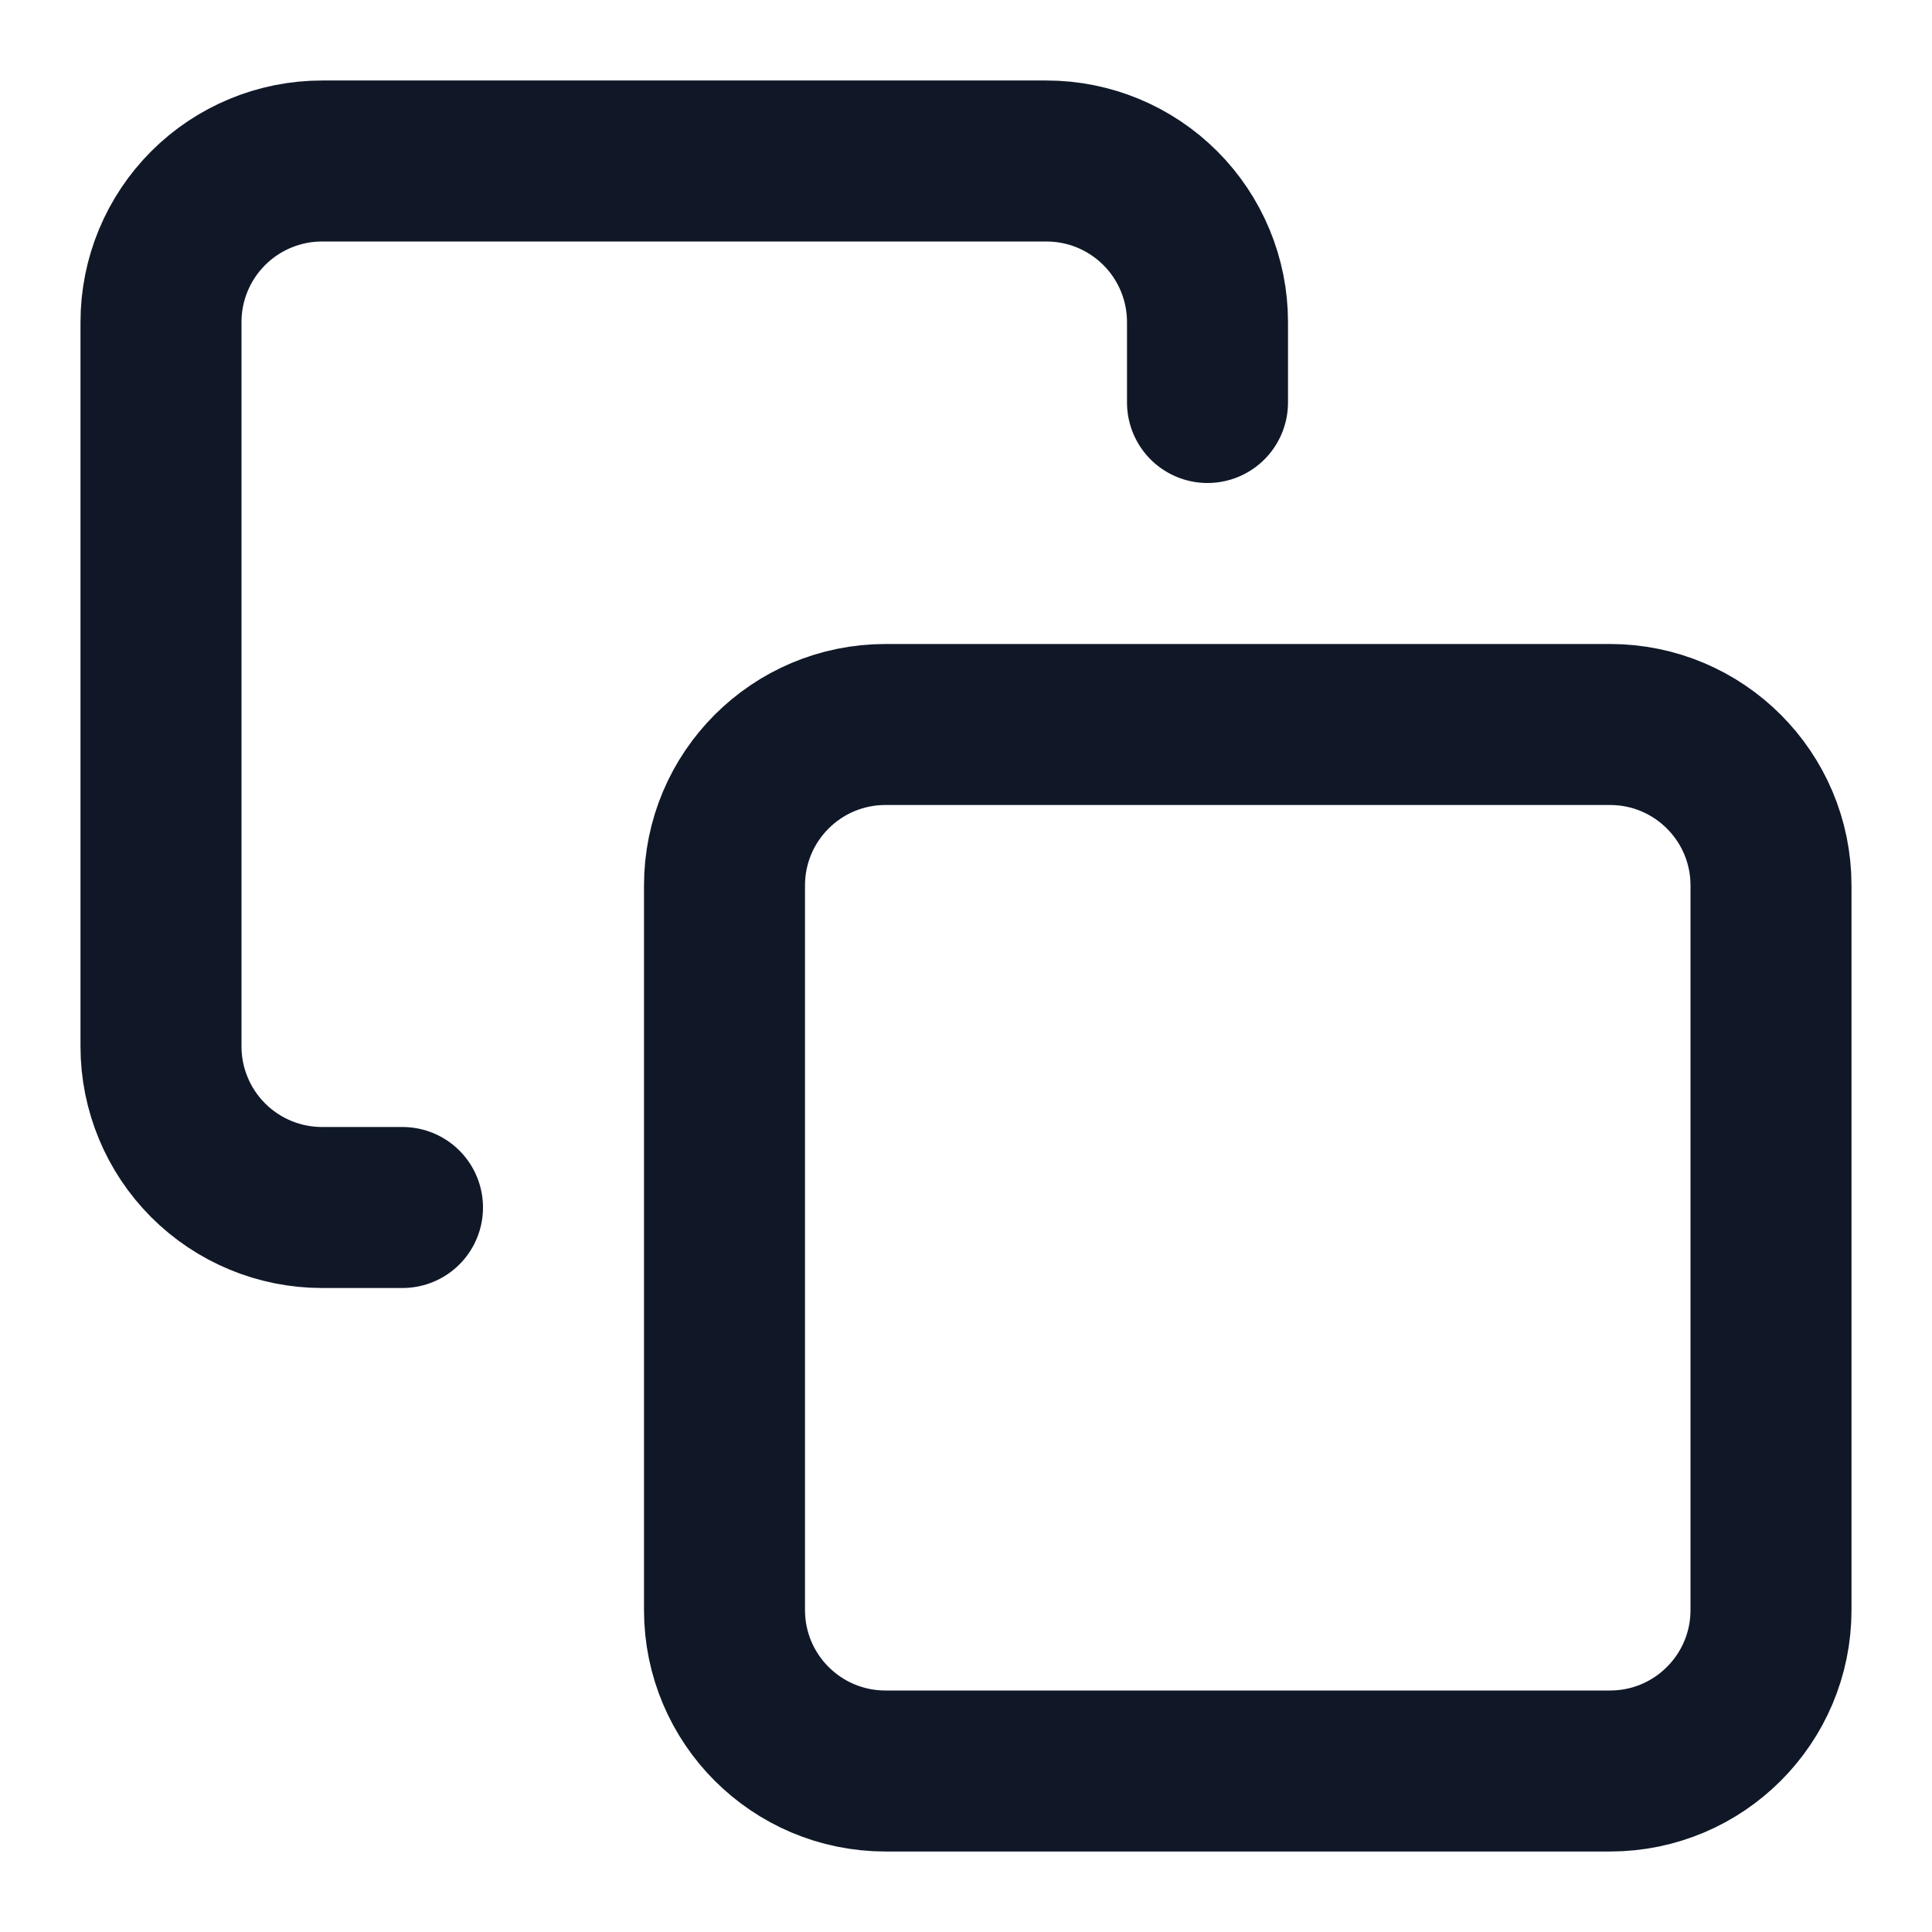
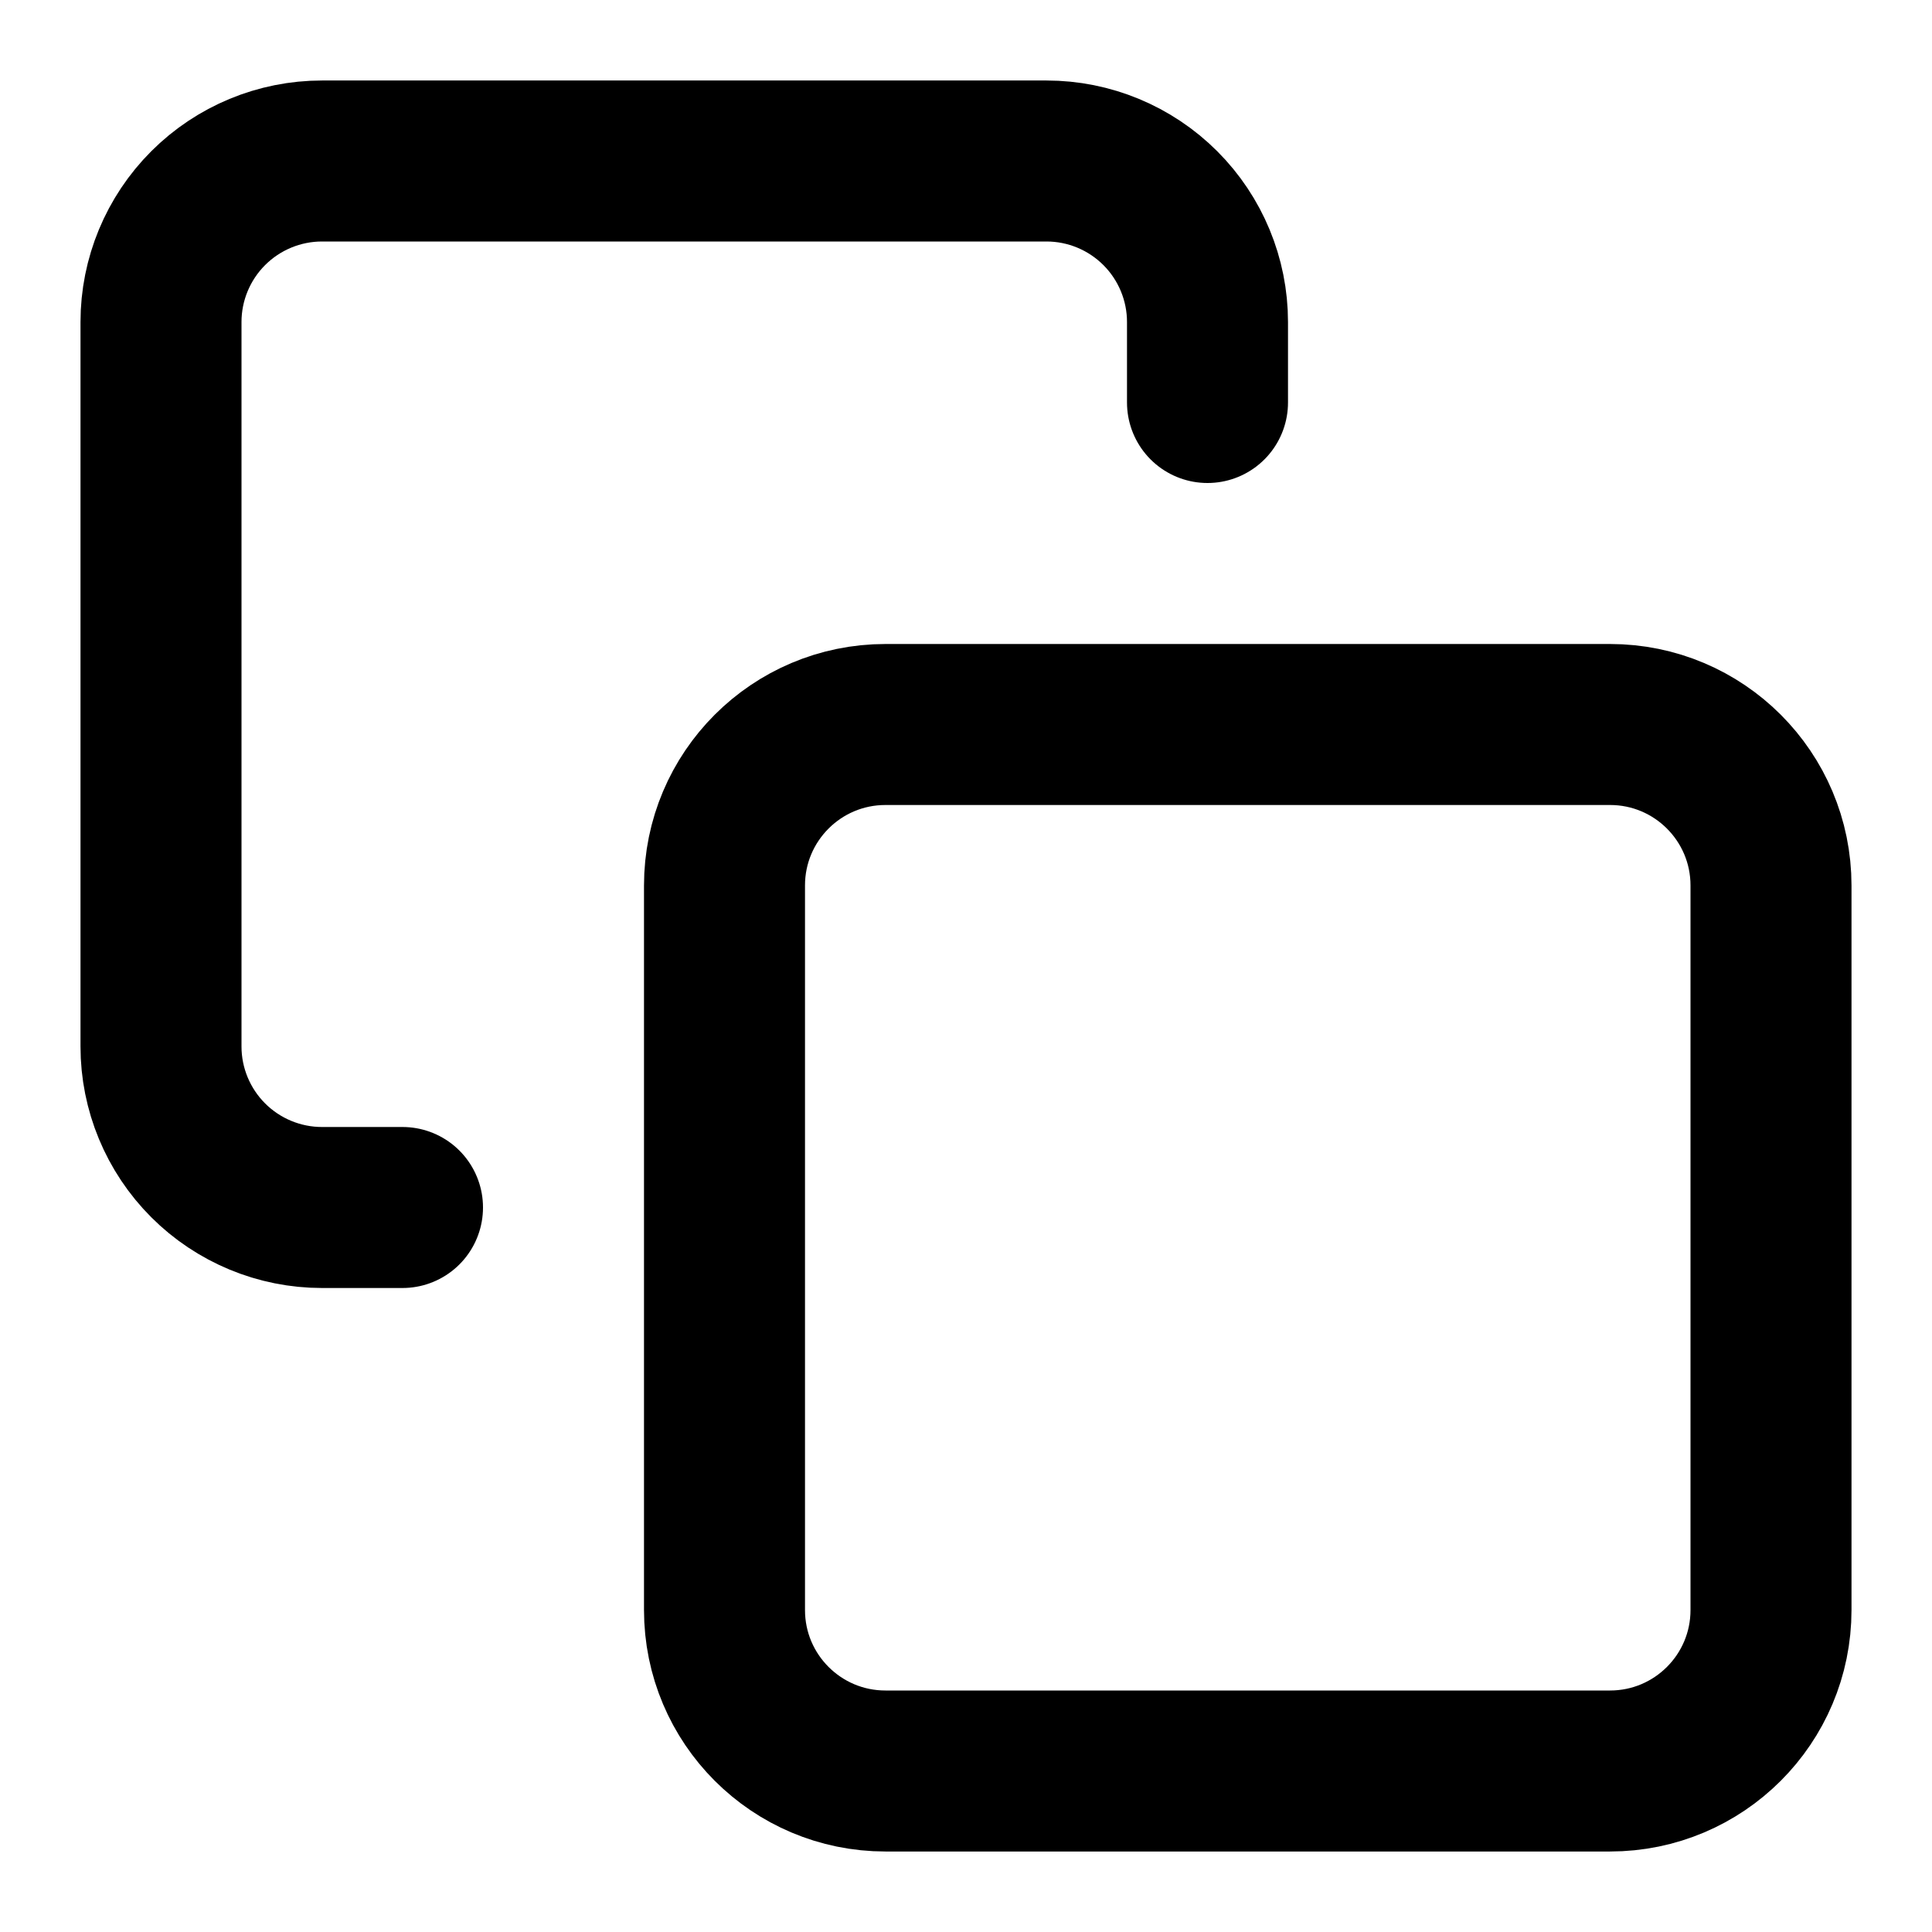
- <svg xmlns="http://www.w3.org/2000/svg" width="24" height="24" viewBox="0 0 24 24" fill="none">
-   <path d="M5 15H4C3.47 15 2.961 14.789 2.586 14.414C2.211 14.039 2 13.53 2 13V4C2 3.47 2.211 2.961 2.586 2.586C2.961 2.211 3.47 2 4 2H13C13.53 2 14.039 2.211 14.414 2.586C14.789 2.961 15 3.47 15 4V5M11 9H20C21.105 9 22 9.895 22 11V20C22 21.105 21.105 22 20 22H11C9.895 22 9 21.105 9 20V11C9 9.895 9.895 9 11 9Z" stroke="#101828" stroke-width="2" stroke-linecap="round" stroke-linejoin="round" />
+ <svg xmlns="http://www.w3.org/2000/svg" width="20" height="20" viewBox="0 0 24 24" fill="none">
+   <path d="M5 15H4C3.47 15 2.961 14.789 2.586 14.414C2.211 14.039 2 13.53 2 13V4C2 3.47 2.211 2.961 2.586 2.586C2.961 2.211 3.47 2 4 2H13C13.53 2 14.039 2.211 14.414 2.586C14.789 2.961 15 3.47 15 4V5M11 9H20C21.105 9 22 9.895 22 11V20C22 21.105 21.105 22 20 22H11C9.895 22 9 21.105 9 20V11C9 9.895 9.895 9 11 9Z" stroke="currentColor" stroke-width="2" stroke-linecap="round" stroke-linejoin="round" />
</svg>
